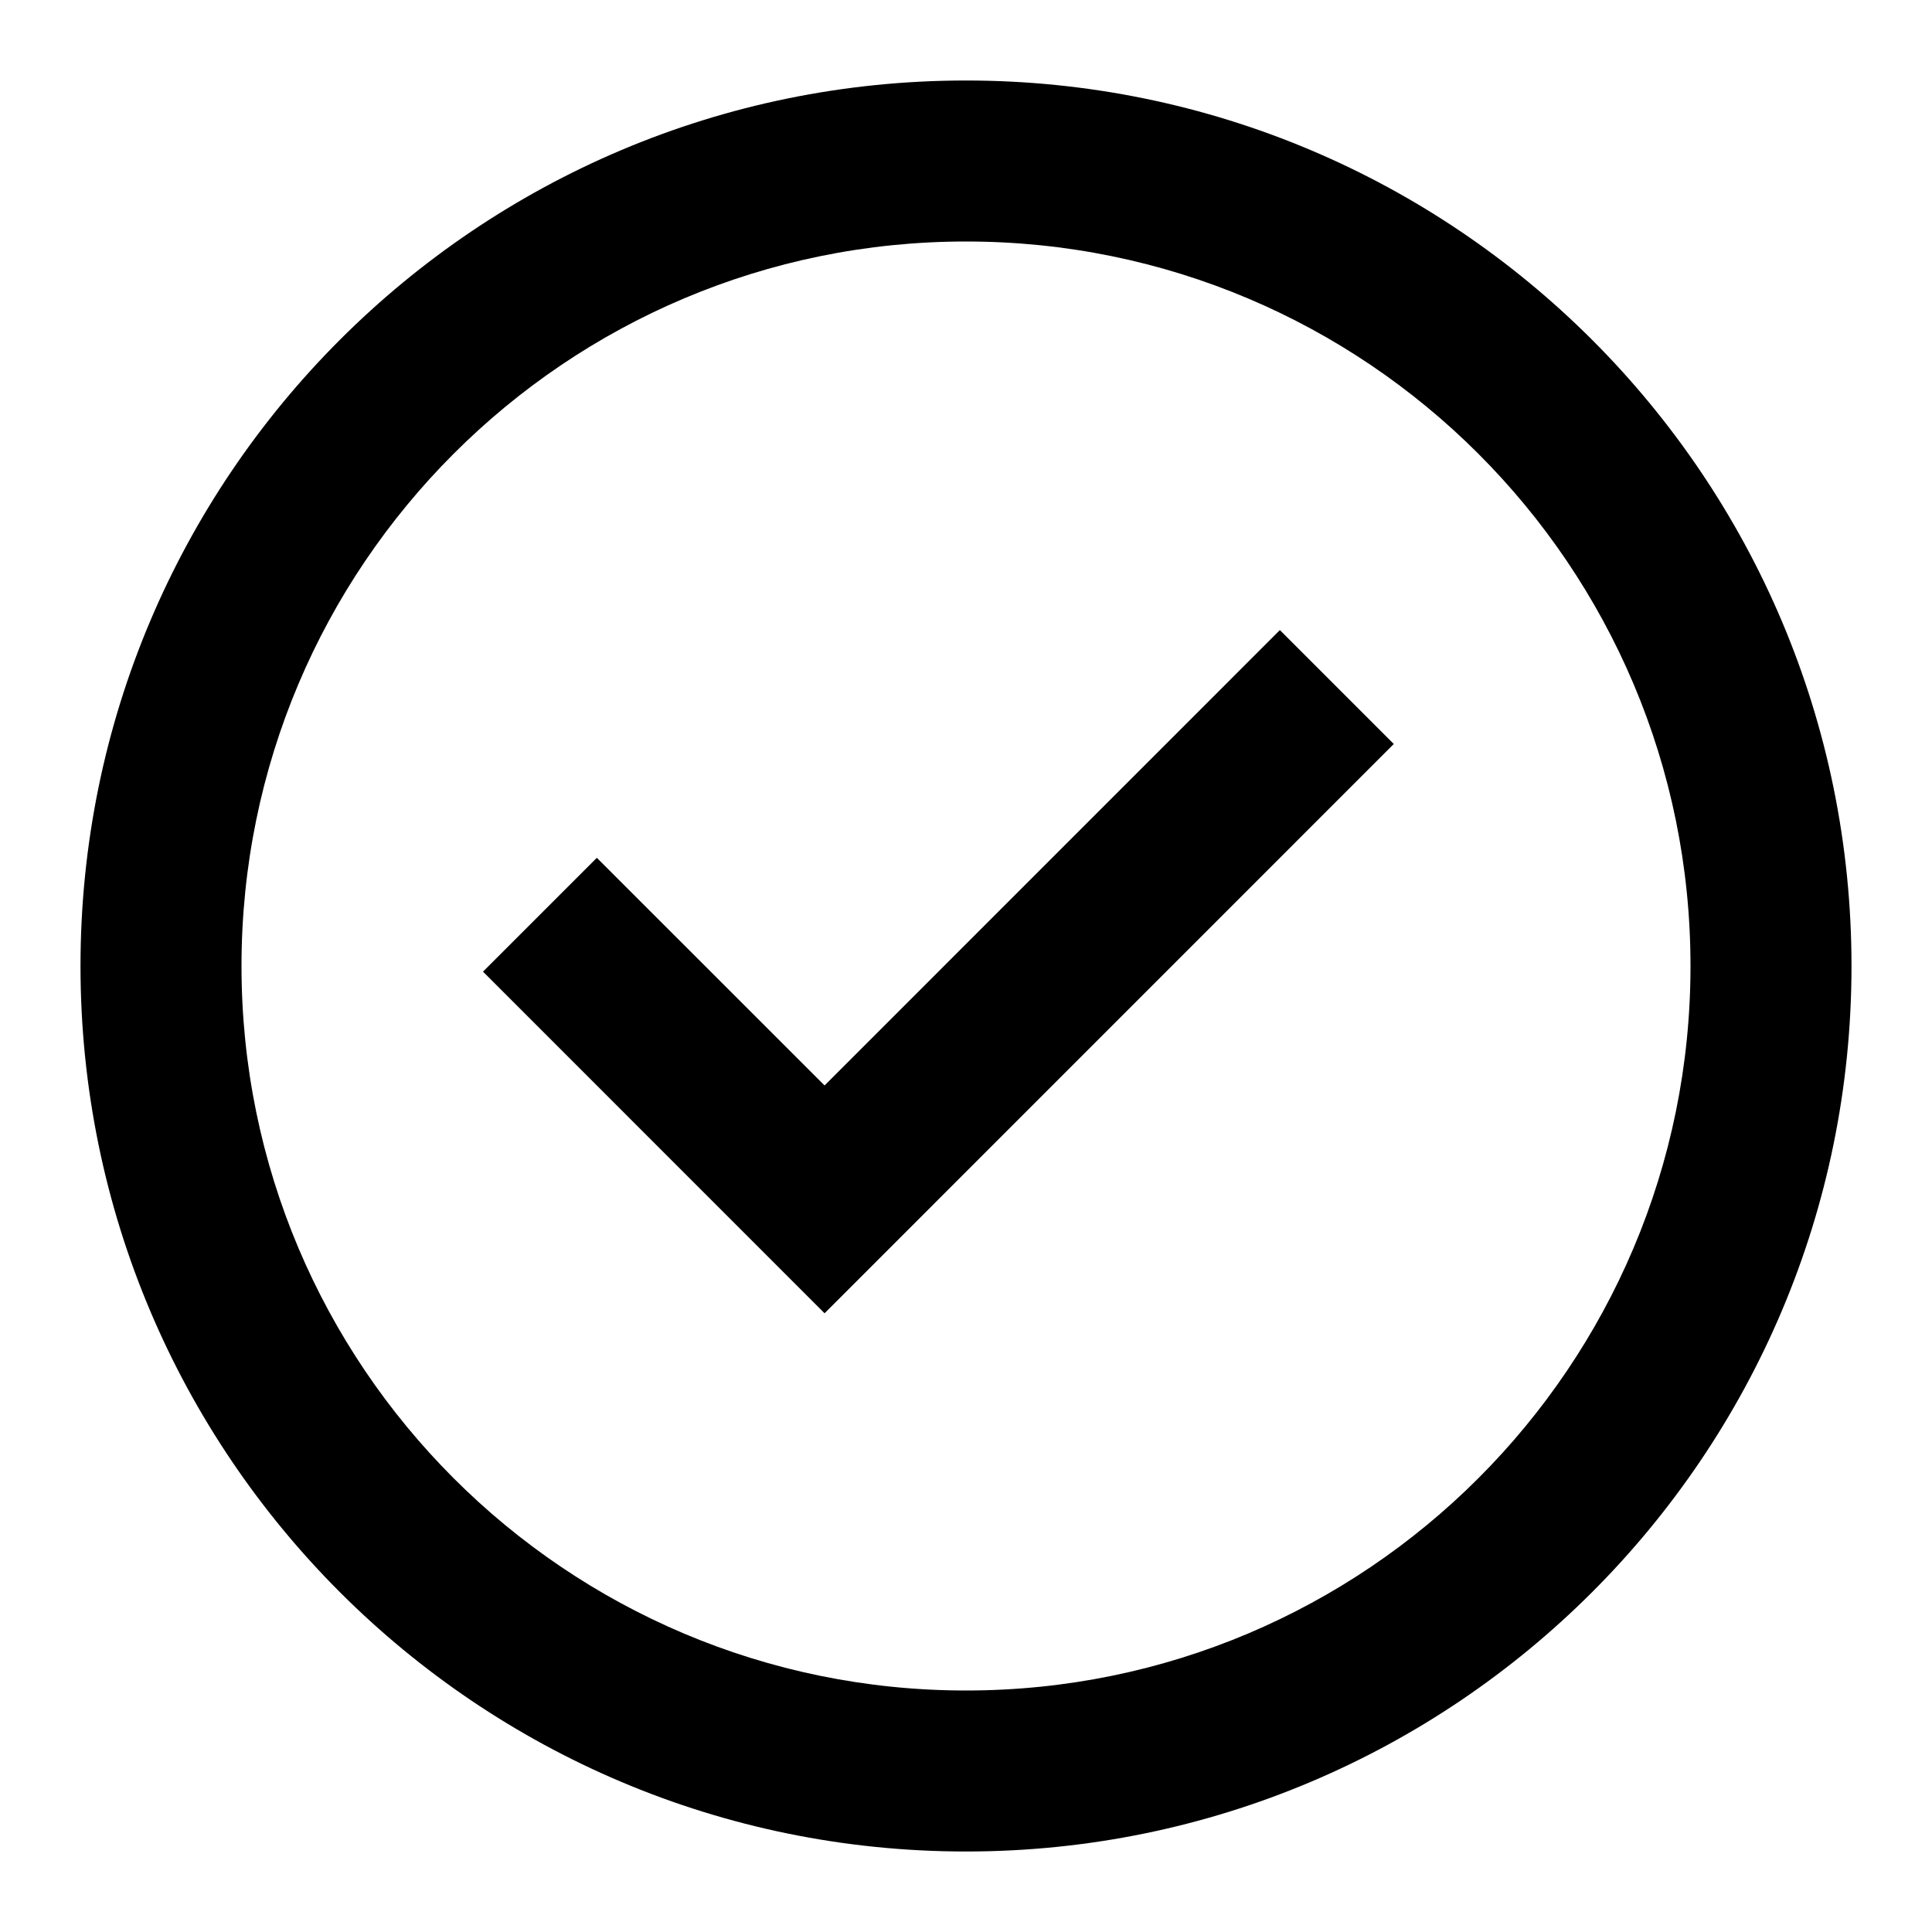
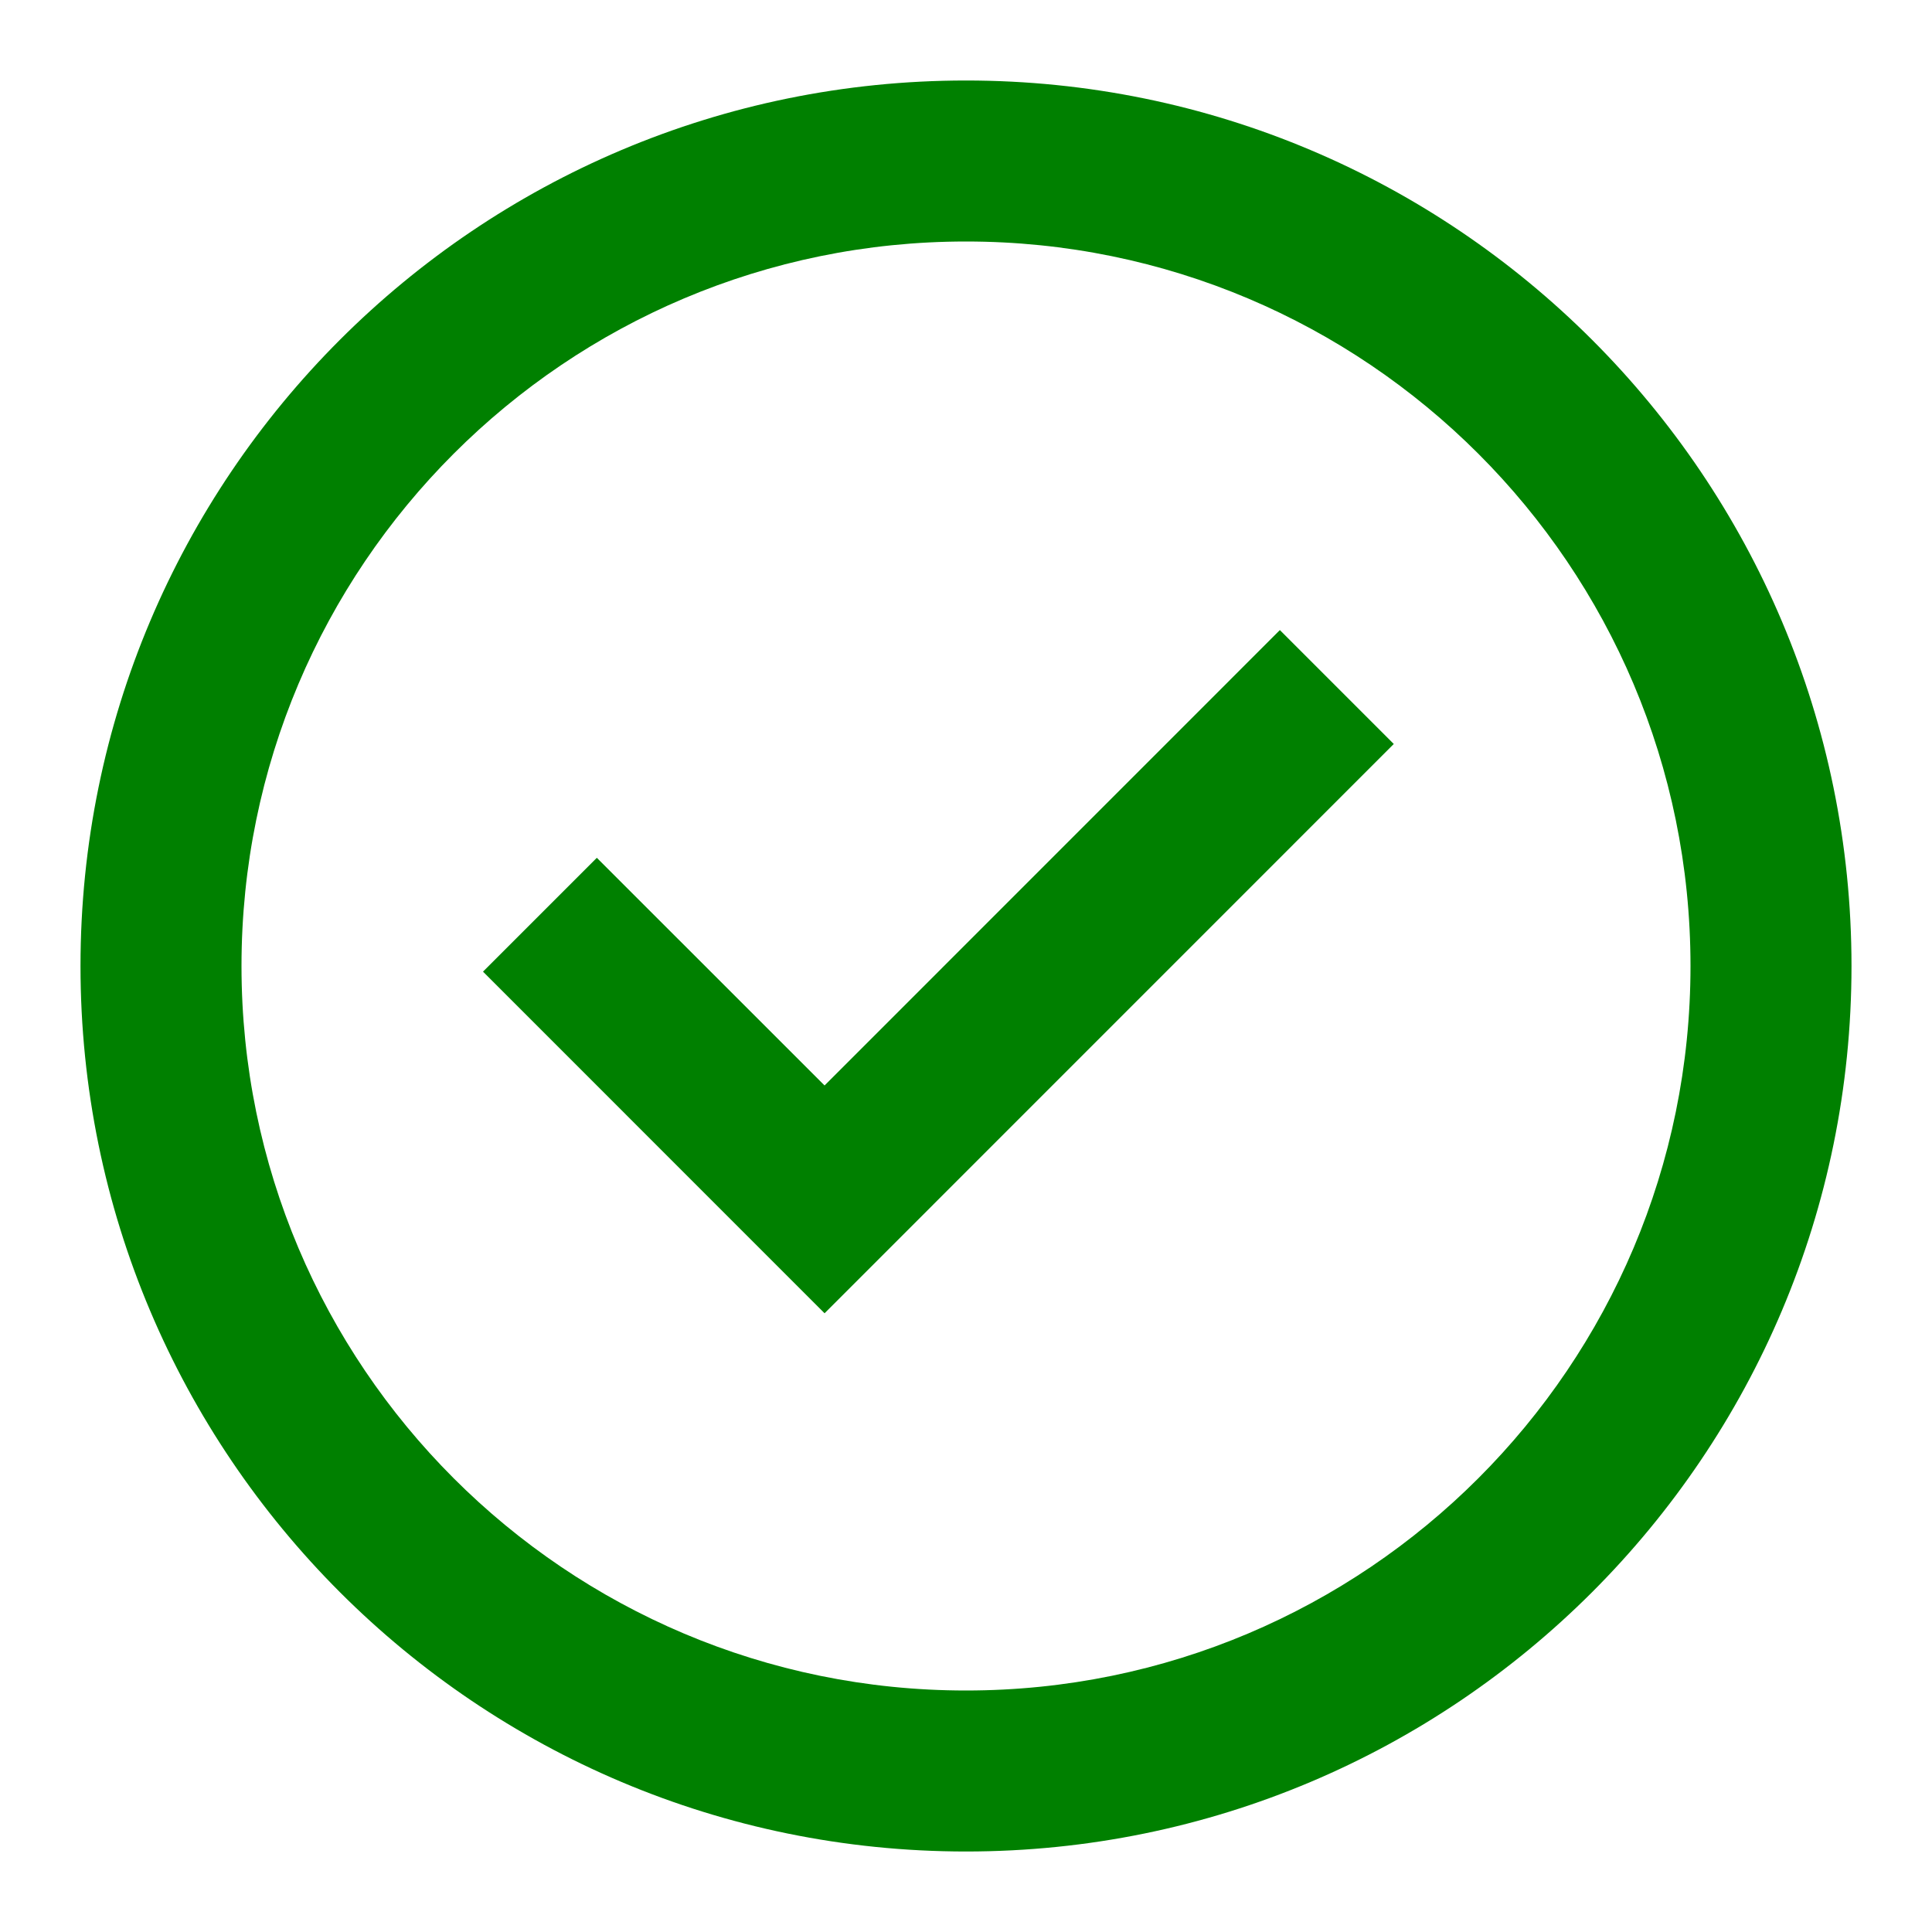
<svg xmlns="http://www.w3.org/2000/svg" width="24" height="24" viewBox="0 0 24 24">
-   <g fill="currentColor">
+   <g fill="green">
    <path d="M10.243 16.314L6 12.07l1.414-1.414l2.829 2.828l5.656-5.657l1.415 1.415z" />
    <path fill-rule="evenodd" d="M1 12C1 5.925 5.925 1 12 1s11 4.925 11 11s-4.925 11-11 11S1 18.075 1 12m11 9a9 9 0 1 1 0-18a9 9 0 0 1 0 18" clip-rule="evenodd" />
  </g>
</svg>
